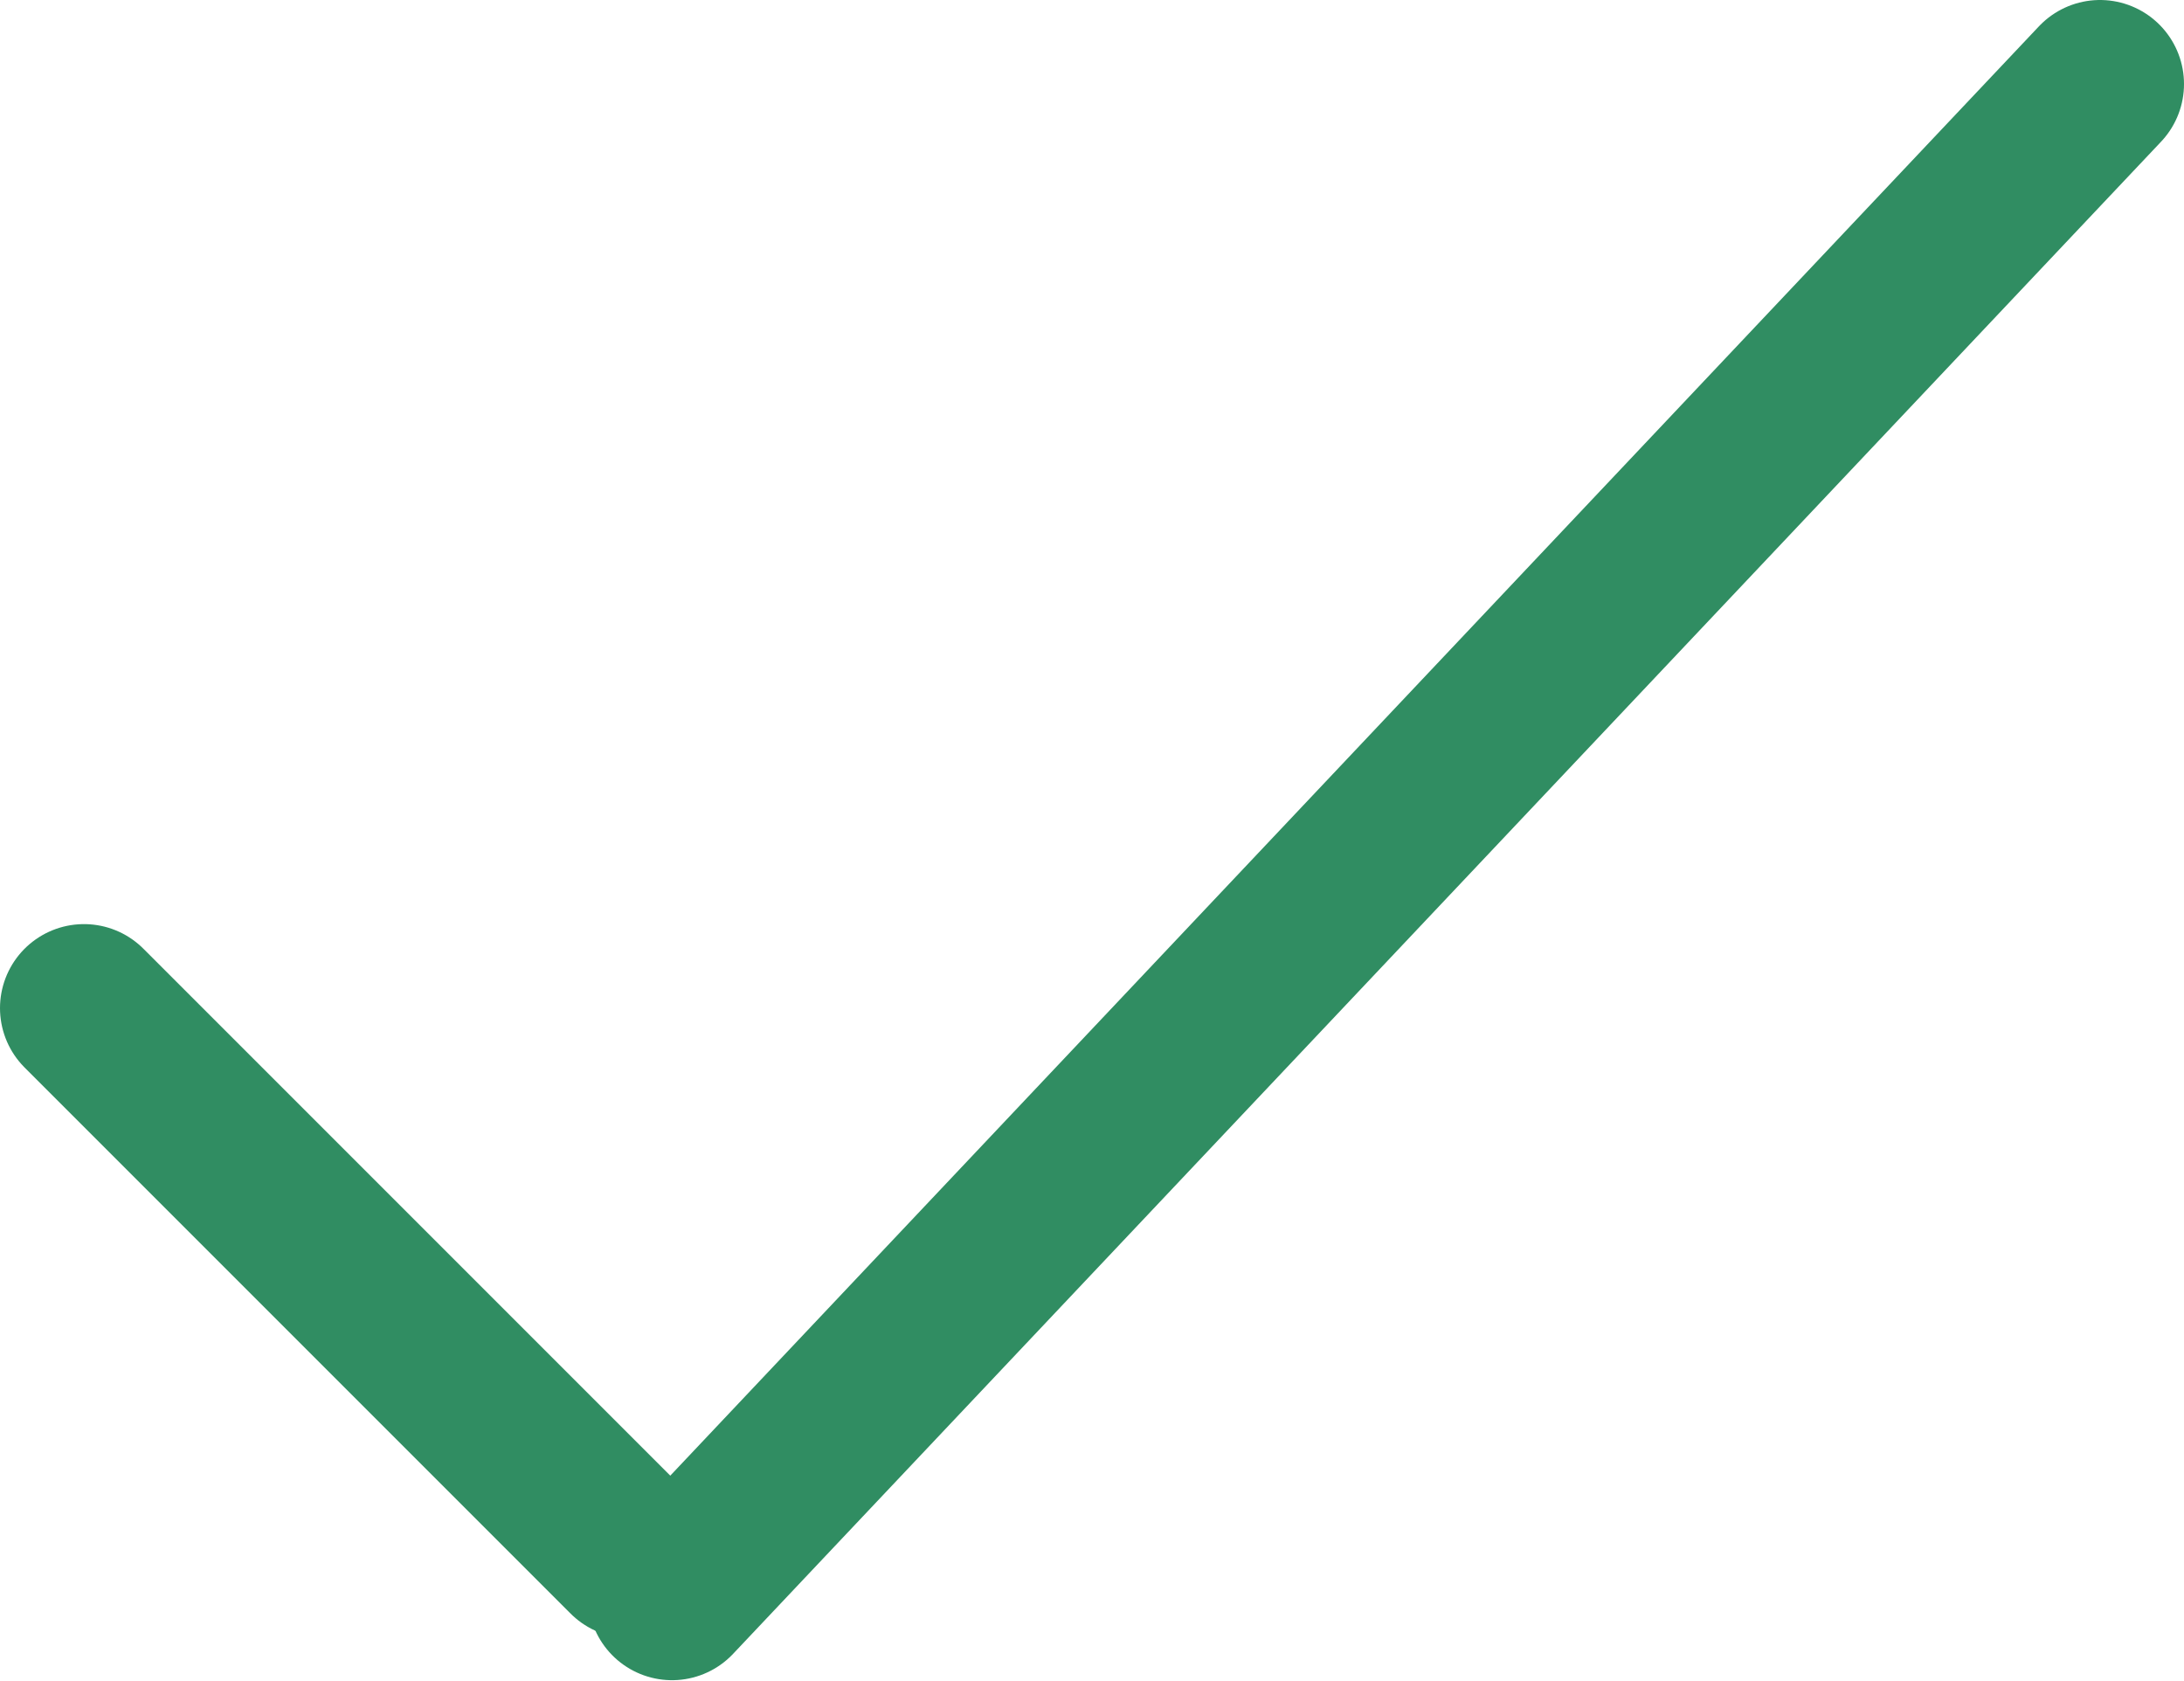
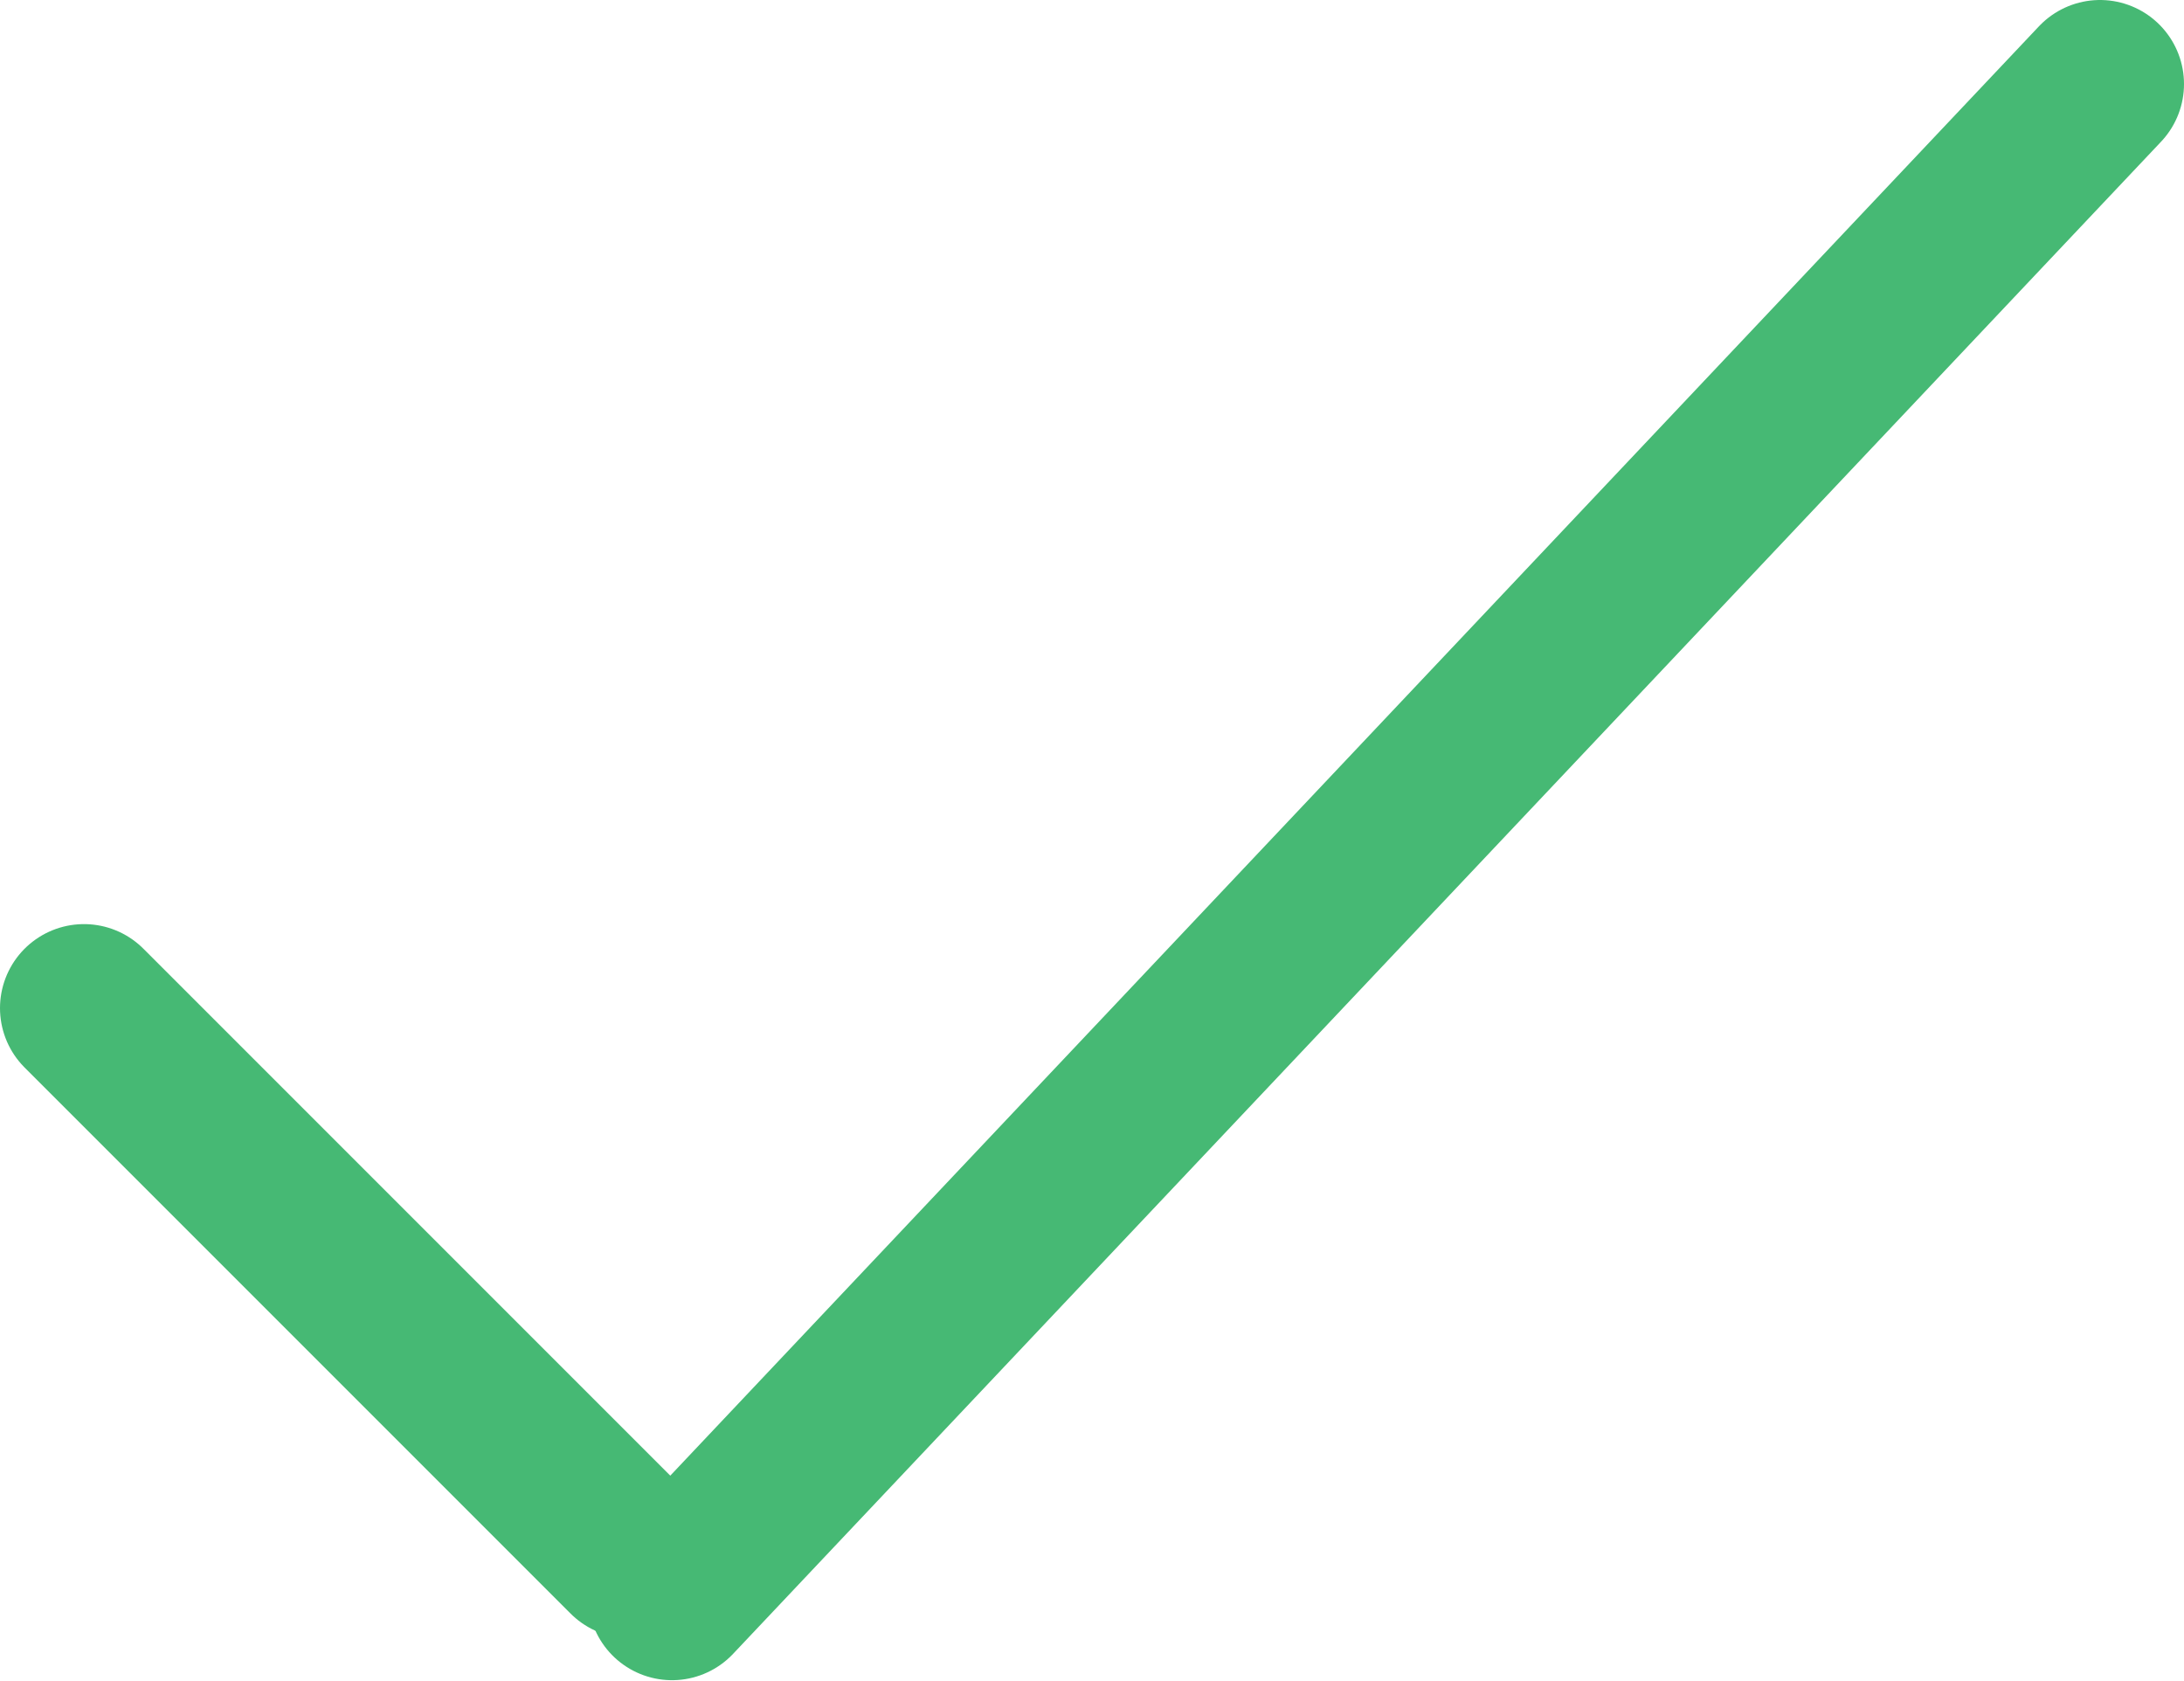
<svg xmlns="http://www.w3.org/2000/svg" viewBox="0 0 26 20">
  <defs>
-     <style>.cls-1{fill:#e74c3c;}.cls-1,.cls-2{stroke:#308d62;stroke-linecap:round;stroke-miterlimit:10;stroke-width:2px;}.cls-2{fill:#308d62;}</style>
+     <style>.cls-1{fill:#e74c3c;}.cls-1,.cls-2{stroke:#46b974;stroke-linecap:round;stroke-miterlimit:10;stroke-width:2px;}.cls-2{fill:#308d62;}</style>
  </defs>
  <g id="Layer_2" data-name="Layer 2">
    <g id="Layer_1-2" data-name="Layer 1">
      <line class="cls-1" x1="8" y1="19" x2="25" y2="1" />
      <line class="cls-2" x1="1" y1="12" x2="7.5" y2="18.5" />
    </g>
  </g>
</svg>
